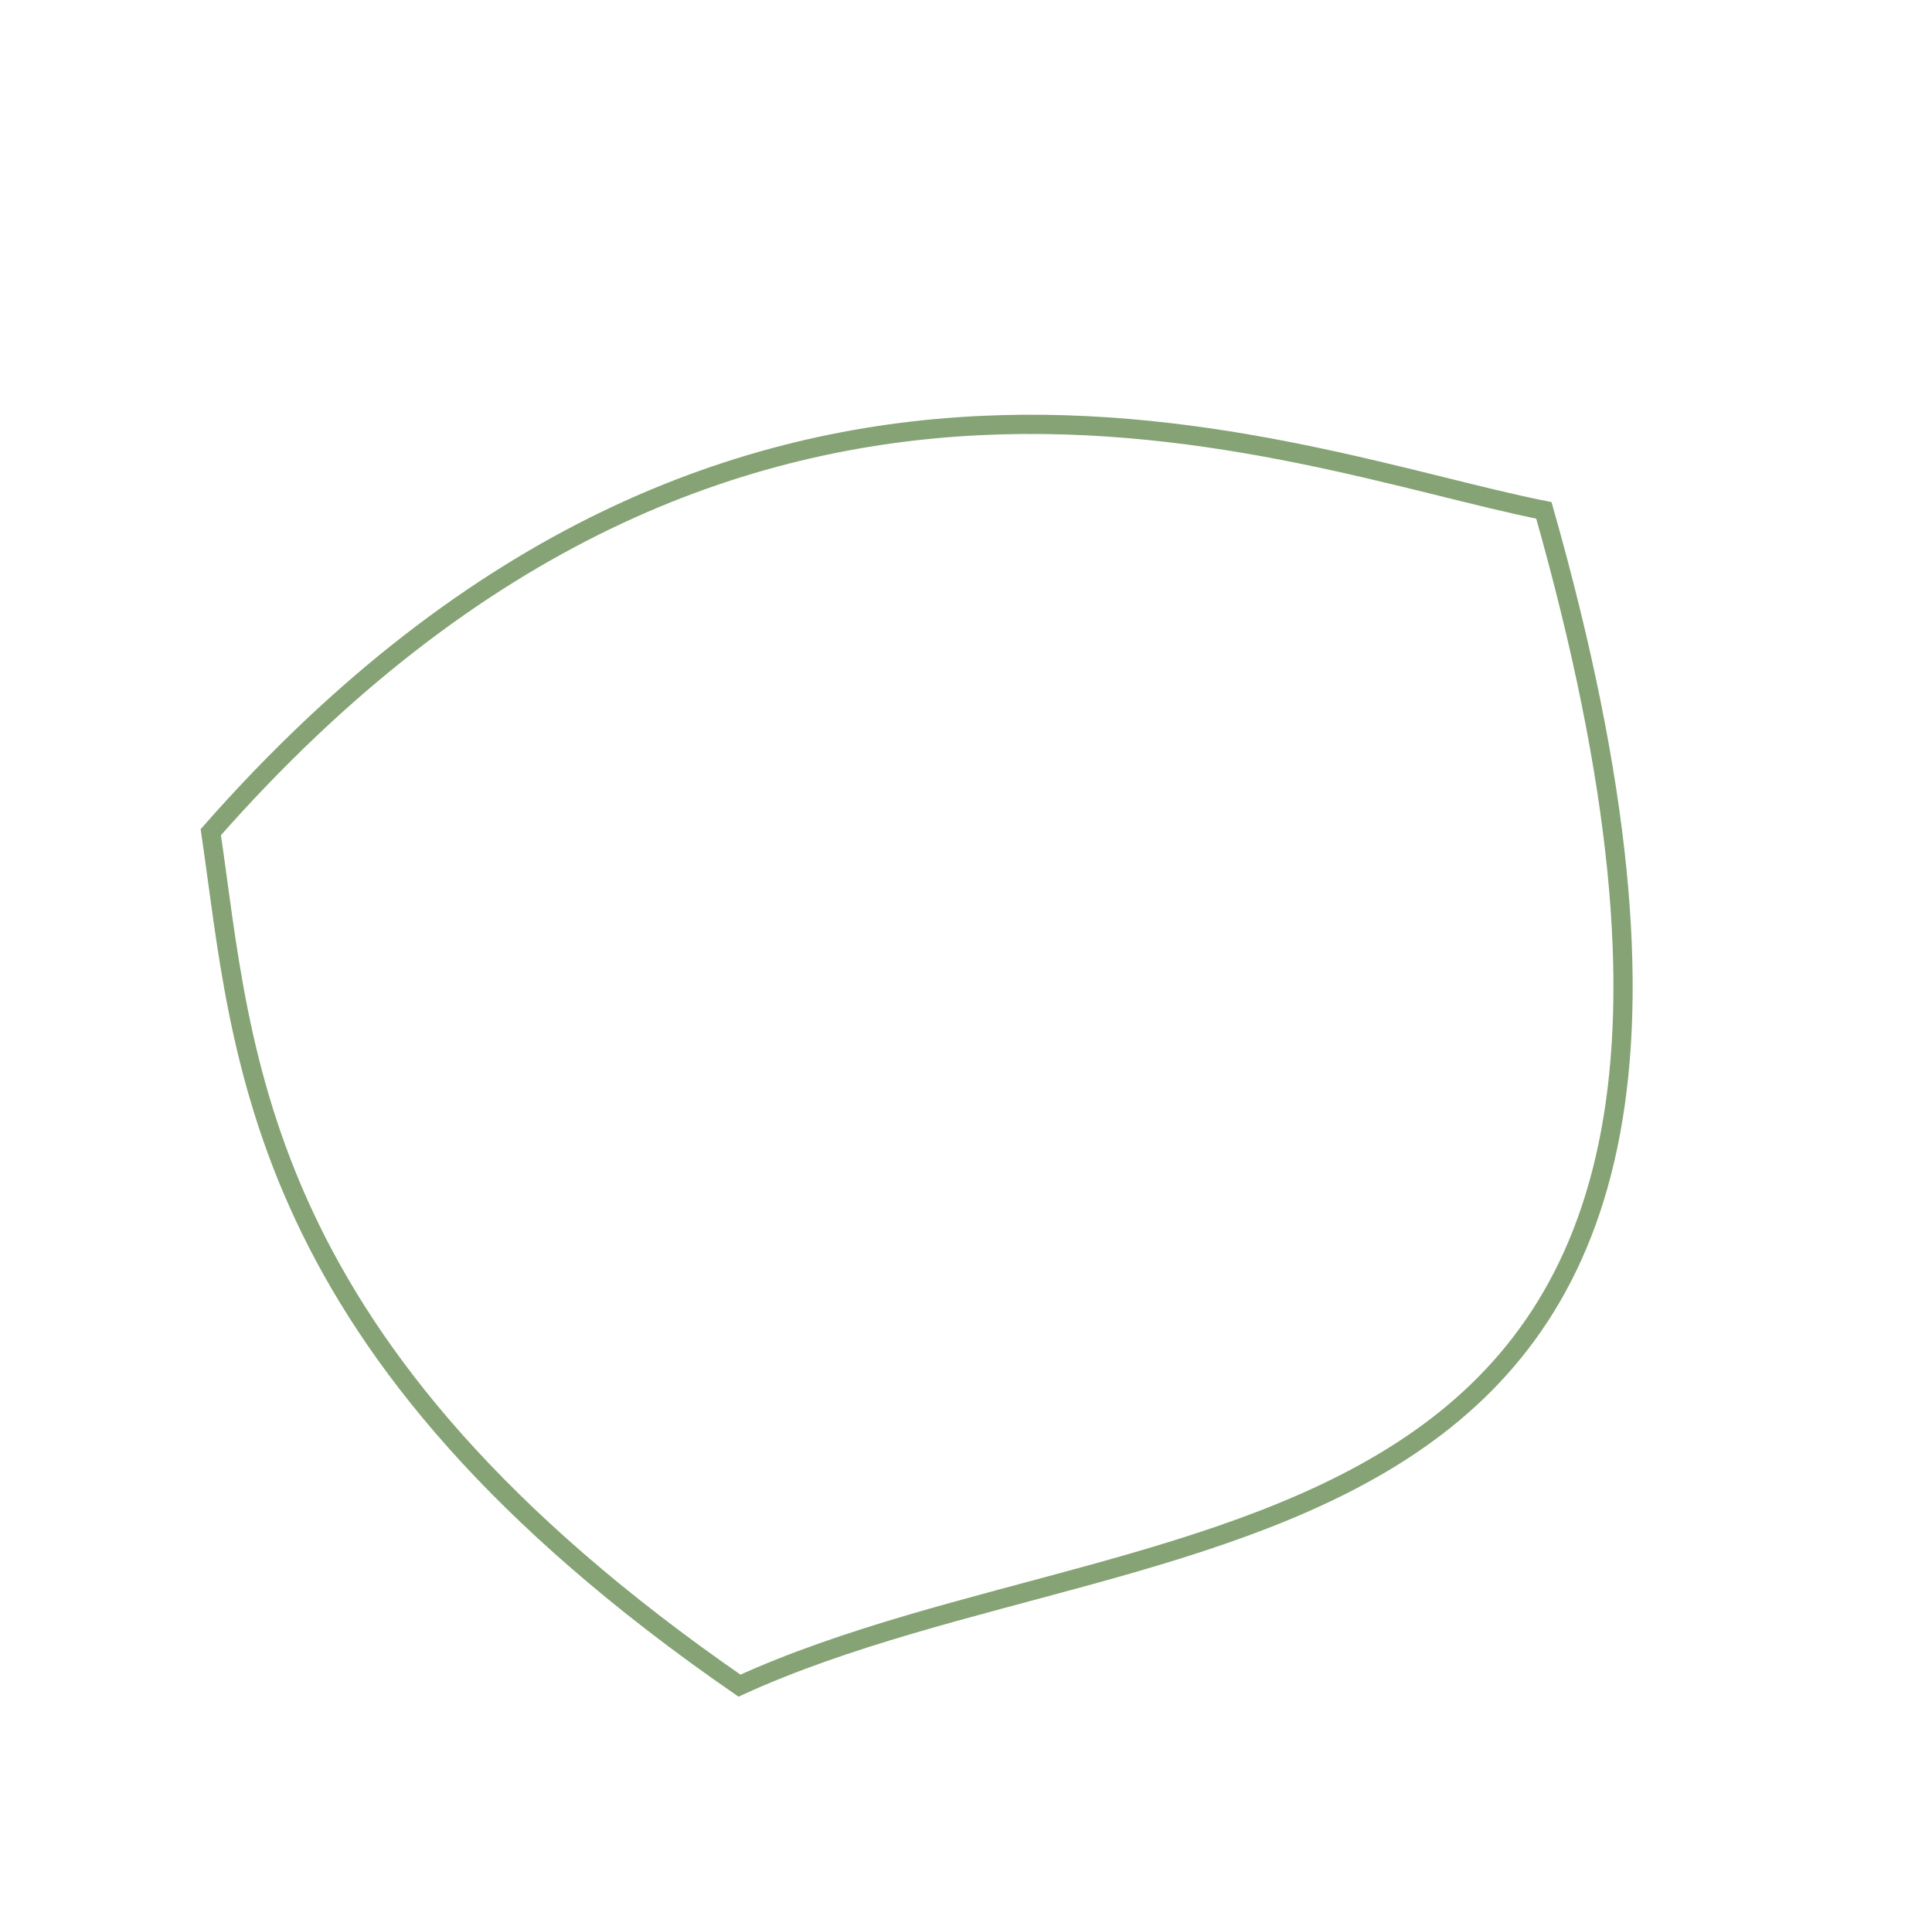
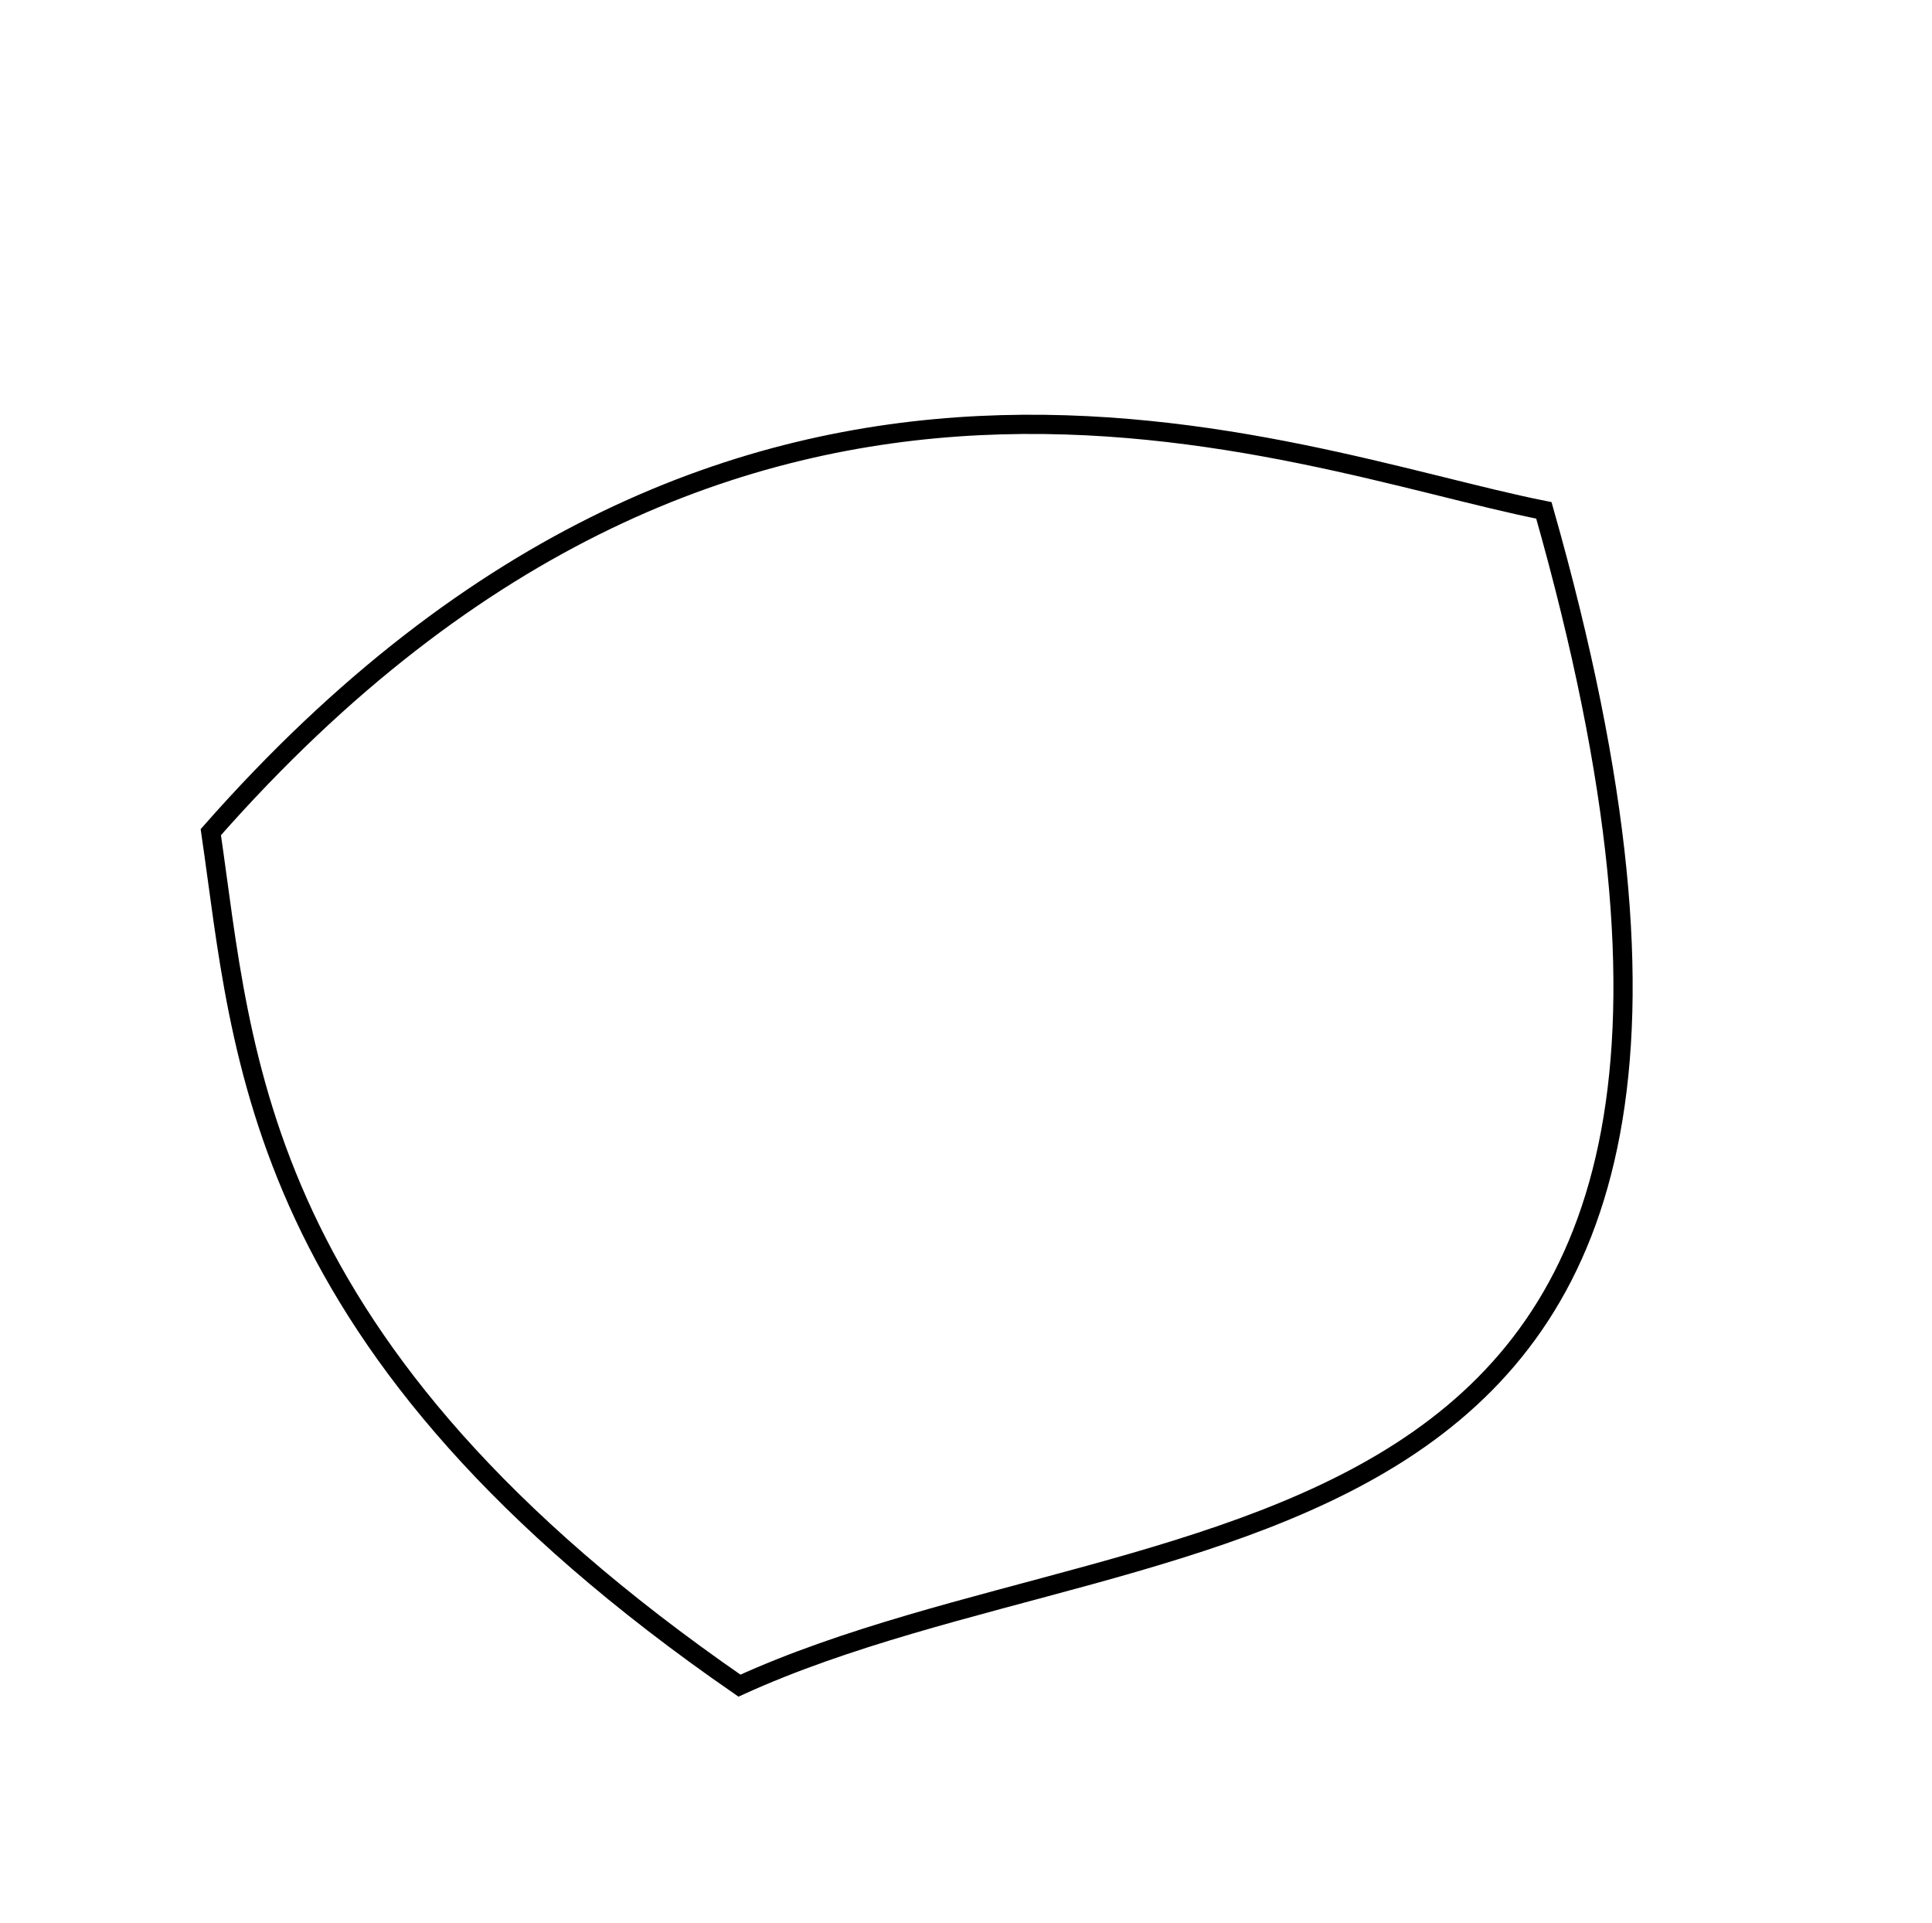
<svg xmlns="http://www.w3.org/2000/svg" width="201" height="200" viewBox="0 0 201 200" fill="none">
-   <path d="M76.931 175.345C26.086 140.223 25.331 109.7 21.932 86.563C77.201 23.789 133.652 47.716 160.621 53.091C193.255 167.939 121.363 155.073 76.931 175.345Z" stroke="#85A374" stroke-width="2" />
+   <path d="M76.931 175.345C26.086 140.223 25.331 109.7 21.932 86.563C77.201 23.789 133.652 47.716 160.621 53.091C193.255 167.939 121.363 155.073 76.931 175.345Z" stroke="currentColor" stroke-width="2" />
</svg>
